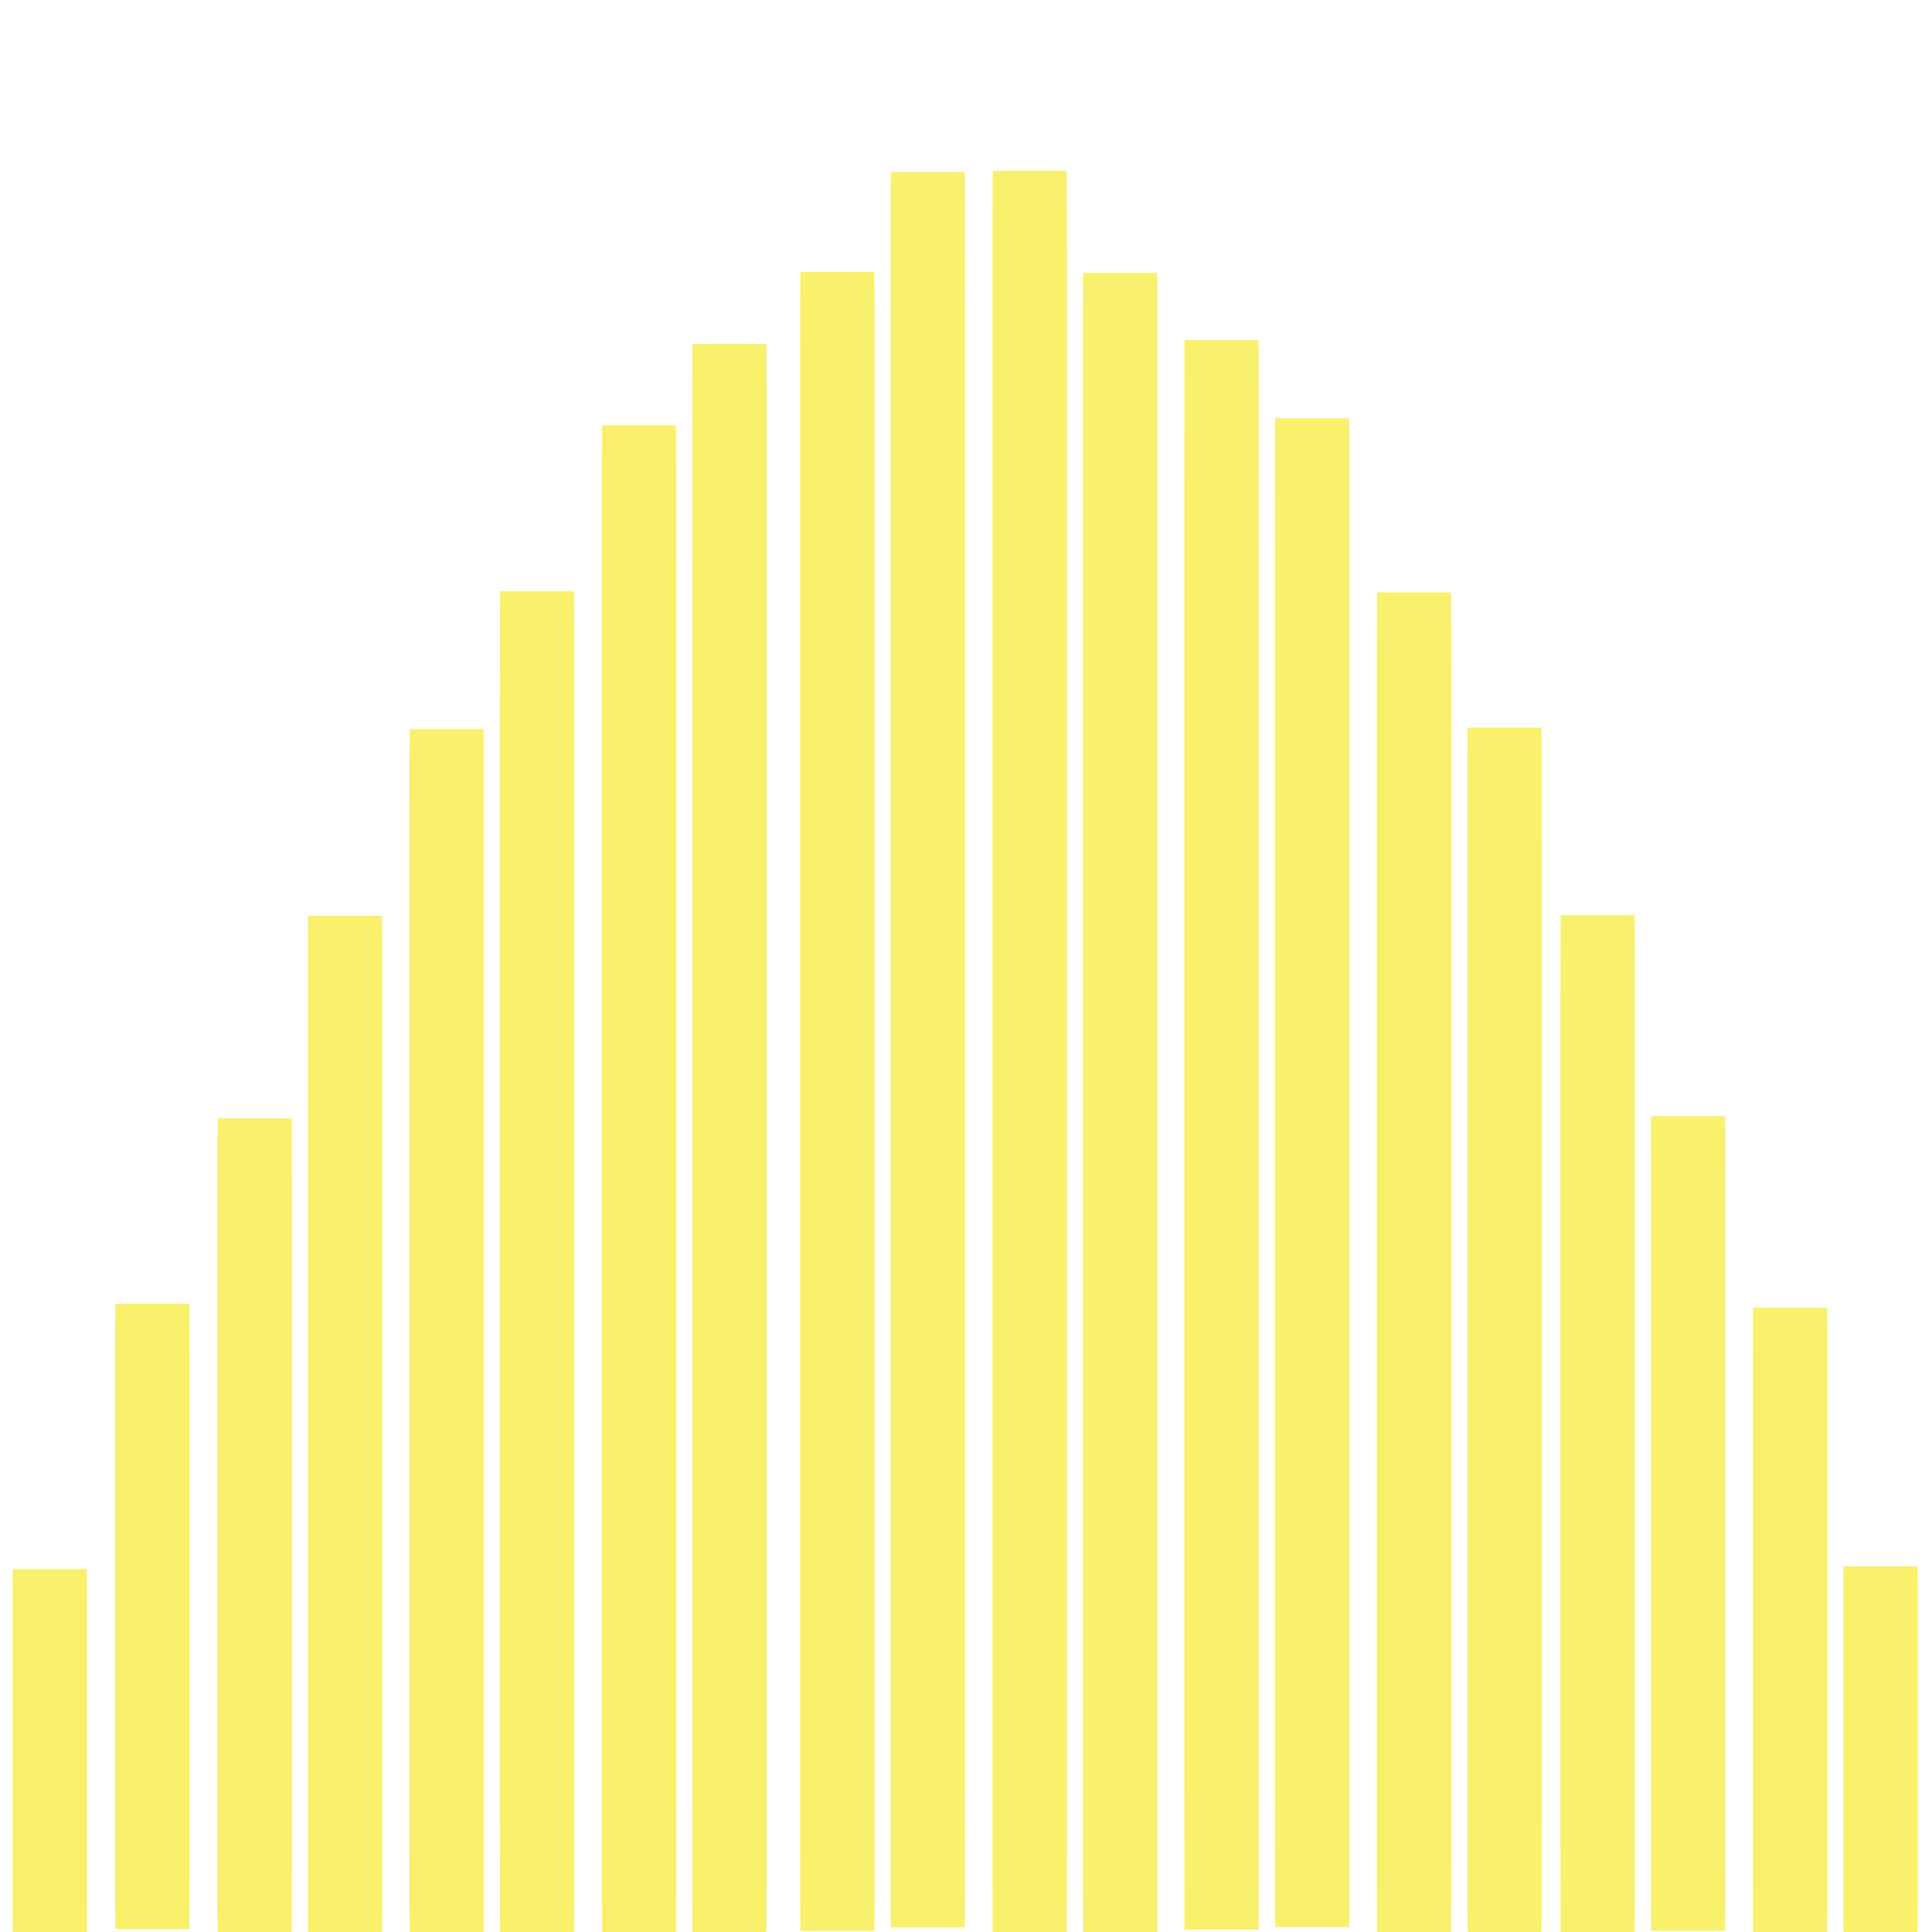
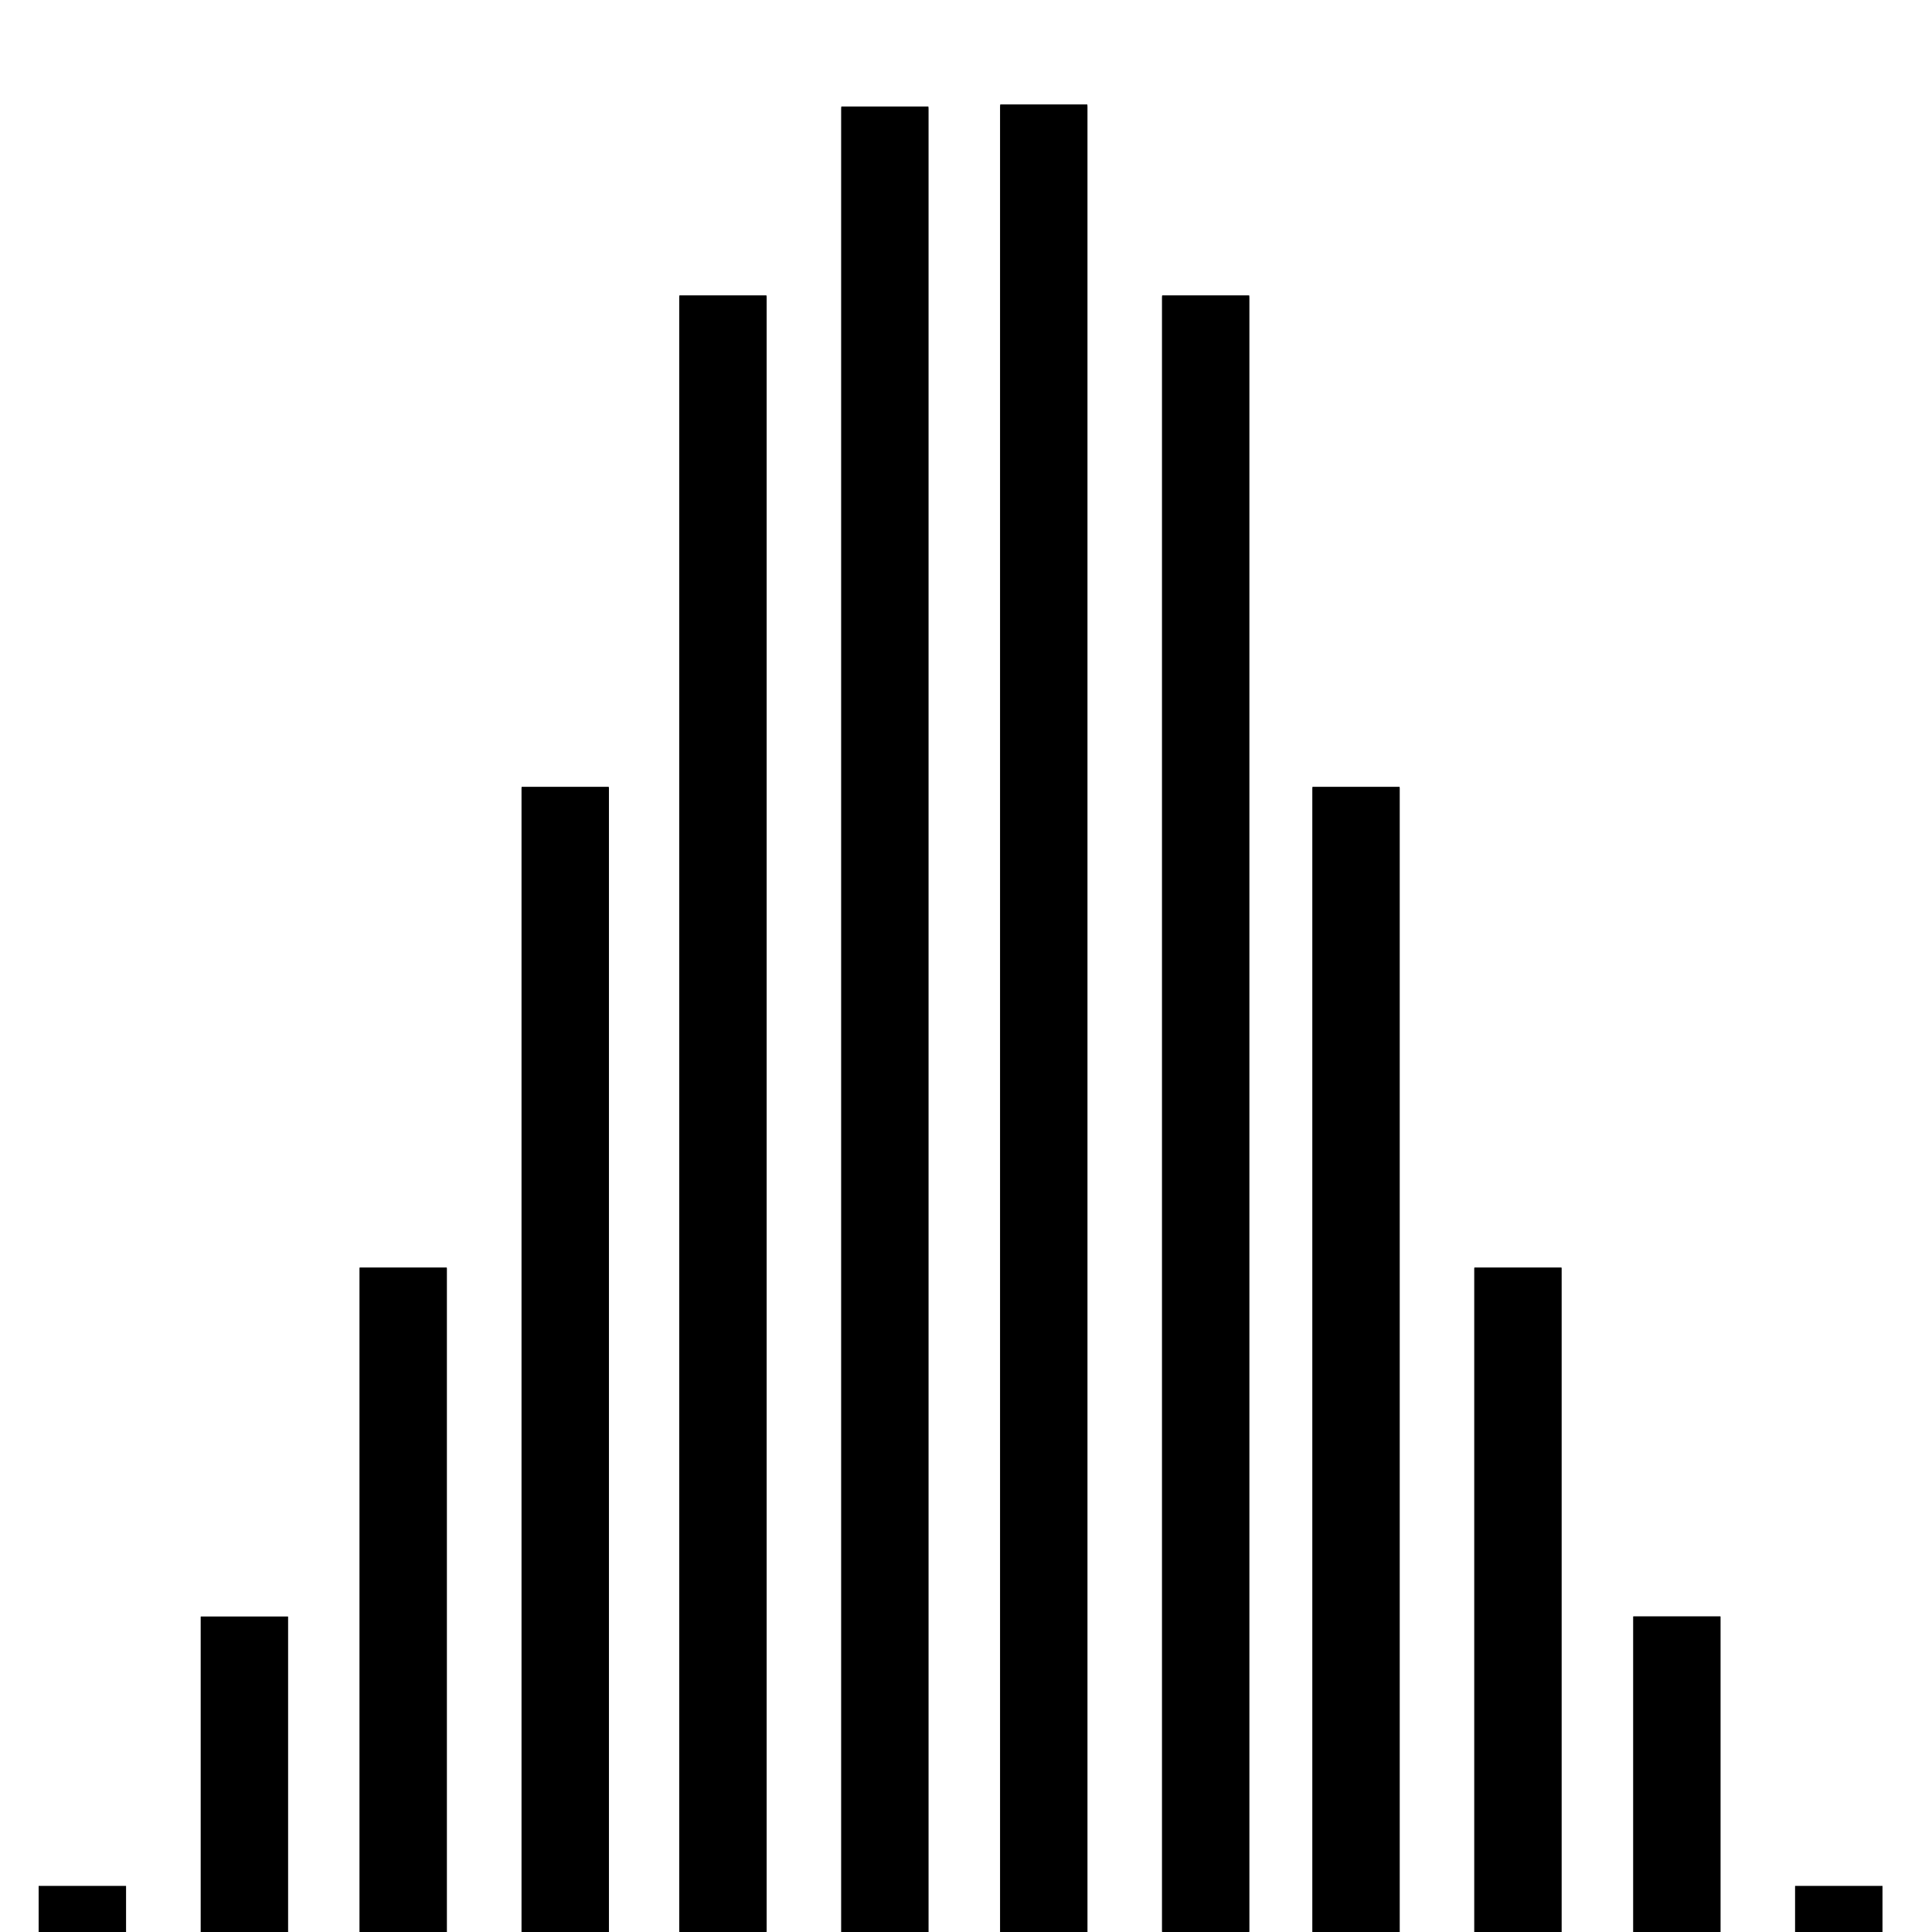
<svg xmlns="http://www.w3.org/2000/svg" width="16px" height="16px" viewBox="0 0 16 16" version="1.1" id="svg13">
  <defs id="defs17" />
-   <rect style="opacity:1;fill:#f9f06b;stroke-width:0.943" id="rect413" width="0.616" height="3.034" x="0.105" y="12.996" ry="0.274" rx="0.002" />
-   <rect style="fill:#f9f06b;stroke-width:1.233" id="rect413-3" width="0.616" height="5.18" x="0.954" y="10.797" ry="0.468" rx="0.002" />
-   <rect style="fill:#f9f06b;stroke-width:1.407" id="rect413-9" width="0.616" height="6.746" x="1.801" y="9.262" ry="0.61" rx="0.002" />
-   <rect style="fill:#f9f06b;stroke-width:1.572" id="rect413-3-1" width="0.616" height="8.421" x="2.55" y="7.584" ry="0.761" rx="0.002" />
-   <rect style="fill:#f9f06b;stroke-width:1.71" id="rect413-2" width="0.616" height="9.974" x="3.391" y="6.038" ry="0.901" rx="0.002" />
-   <rect style="fill:#f9f06b;stroke-width:1.805" id="rect413-3-7" width="0.616" height="11.105" x="4.14" y="4.897" ry="1.003" rx="0.002" />
-   <rect style="fill:#f9f06b;stroke-width:1.914" id="rect413-9-0" width="0.616" height="12.495" x="4.984" y="3.523" ry="1.129" rx="0.002" />
-   <rect style="fill:#f9f06b;stroke-width:1.965" id="rect413-3-1-9" width="0.616" height="13.164" x="5.733" y="2.85" ry="1.189" rx="0.002" />
-   <rect style="fill:#f9f06b;stroke-width:2.007" id="rect413-36" width="0.616" height="13.739" x="6.627" y="2.252" ry="1.241" rx="0.002" />
-   <rect style="fill:#f9f06b;stroke-width:2.065" id="rect413-3-0" width="0.616" height="14.537" x="7.376" y="1.425" ry="1.314" rx="0.002" />
-   <rect style="fill:#f9f06b;stroke-width:2.069" id="rect413-9-6" width="0.616" height="14.588" x="8.22" y="1.415" ry="1.318" rx="0.002" />
-   <rect style="fill:#f9f06b;stroke-width:2.007" id="rect413-3-1-2" width="0.616" height="13.739" x="8.969" y="2.261" ry="1.241" rx="0.002" />
-   <rect style="fill:#f9f06b;stroke-width:1.965" id="rect413-2-6" width="0.616" height="13.164" x="9.809" y="2.817" ry="1.189" rx="0.002" />
-   <rect style="fill:#f9f06b;stroke-width:1.914" id="rect413-3-7-1" width="0.616" height="12.495" x="10.559" y="3.464" ry="1.129" rx="0.002" />
-   <rect style="fill:#f9f06b;stroke-width:1.805" id="rect413-9-0-8" width="0.616" height="11.105" x="11.403" y="4.907" ry="1.003" rx="0.002" />
-   <rect style="fill:#f9f06b;stroke-width:1.71" id="rect413-3-1-9-7" width="0.616" height="9.974" x="12.152" y="6.026" ry="0.901" rx="0.002" />
-   <rect style="fill:#f9f06b;stroke-width:1.572" id="rect413-92" width="0.616" height="8.421" x="12.923" y="7.579" ry="0.761" rx="0.002" />
-   <rect style="fill:#f9f06b;stroke-width:1.407" id="rect413-3-02" width="0.616" height="6.746" x="13.672" y="9.244" ry="0.61" rx="0.002" />
-   <rect style="fill:#f9f06b;stroke-width:1.233" id="rect413-9-3" width="0.616" height="5.18" x="14.517" y="10.829" ry="0.468" rx="0.002" />
-   <rect style="fill:#f9f06b;stroke-width:0.943" id="rect413-3-1-7" width="0.616" height="3.034" x="15.266" y="12.972" ry="0.274" rx="0.002" />
+   <rect style="fill:#000000;stroke-width:0.238" id="rect285" width="0.724" height="0.413" x="0.32" y="15.618" rx="0.002" ry="0.001" />
+   <rect style="fill:#000000;stroke-width:0.603" id="rect285-3" width="0.724" height="2.658" x="1.662" y="13.387" rx="0.002" ry="0.004" />
+   <rect style="fill:#000000;stroke-width:0.871" id="rect285-6" width="0.724" height="5.546" x="2.977" y="10.497" rx="0.002" ry="0.008" />
+   <rect style="fill:#000000;stroke-width:1.144" id="rect285-3-7" width="0.724" height="9.563" x="4.319" y="6.516" rx="0.002" ry="0.013" />
+   <rect style="fill:#000000;stroke-width:1.363" id="rect285-5" width="0.724" height="13.56" x="5.625" y="2.446" rx="0.002" ry="0.019" />
+   <rect style="fill:#000000;stroke-width:1.441" id="rect285-3-3" width="0.724" height="15.162" x="6.966" y="0.882" rx="0.002" ry="0.021" />
+   <rect style="fill:#000000;stroke-width:1.441" id="rect285-6-5" width="0.724" height="15.17" x="8.282" y="0.865" rx="0.002" ry="0.021" />
+   <rect style="fill:#000000;stroke-width:1.362" id="rect285-3-7-6" width="0.724" height="13.56" x="9.623" y="2.446" rx="0.002" ry="0.019" />
+   <rect style="fill:#000000;stroke-width:1.144" id="rect285-2" width="0.724" height="9.563" x="10.868" y="6.516" rx="0.002" ry="0.013" />
+   <rect style="fill:#000000;stroke-width:0.871" id="rect285-3-9" width="0.724" height="5.546" x="12.209" y="10.497" rx="0.002" ry="0.008" />
+   <rect style="fill:#000000;stroke-width:0.603" id="rect285-6-1" width="0.724" height="2.658" x="13.525" y="13.386" rx="0.002" ry="0.004" />
+   <rect style="fill:#000000;stroke-width:0.238" id="rect285-3-7-2" width="0.724" height="0.413" x="14.866" y="15.618" rx="0.002" ry="0.001" />
</svg>
